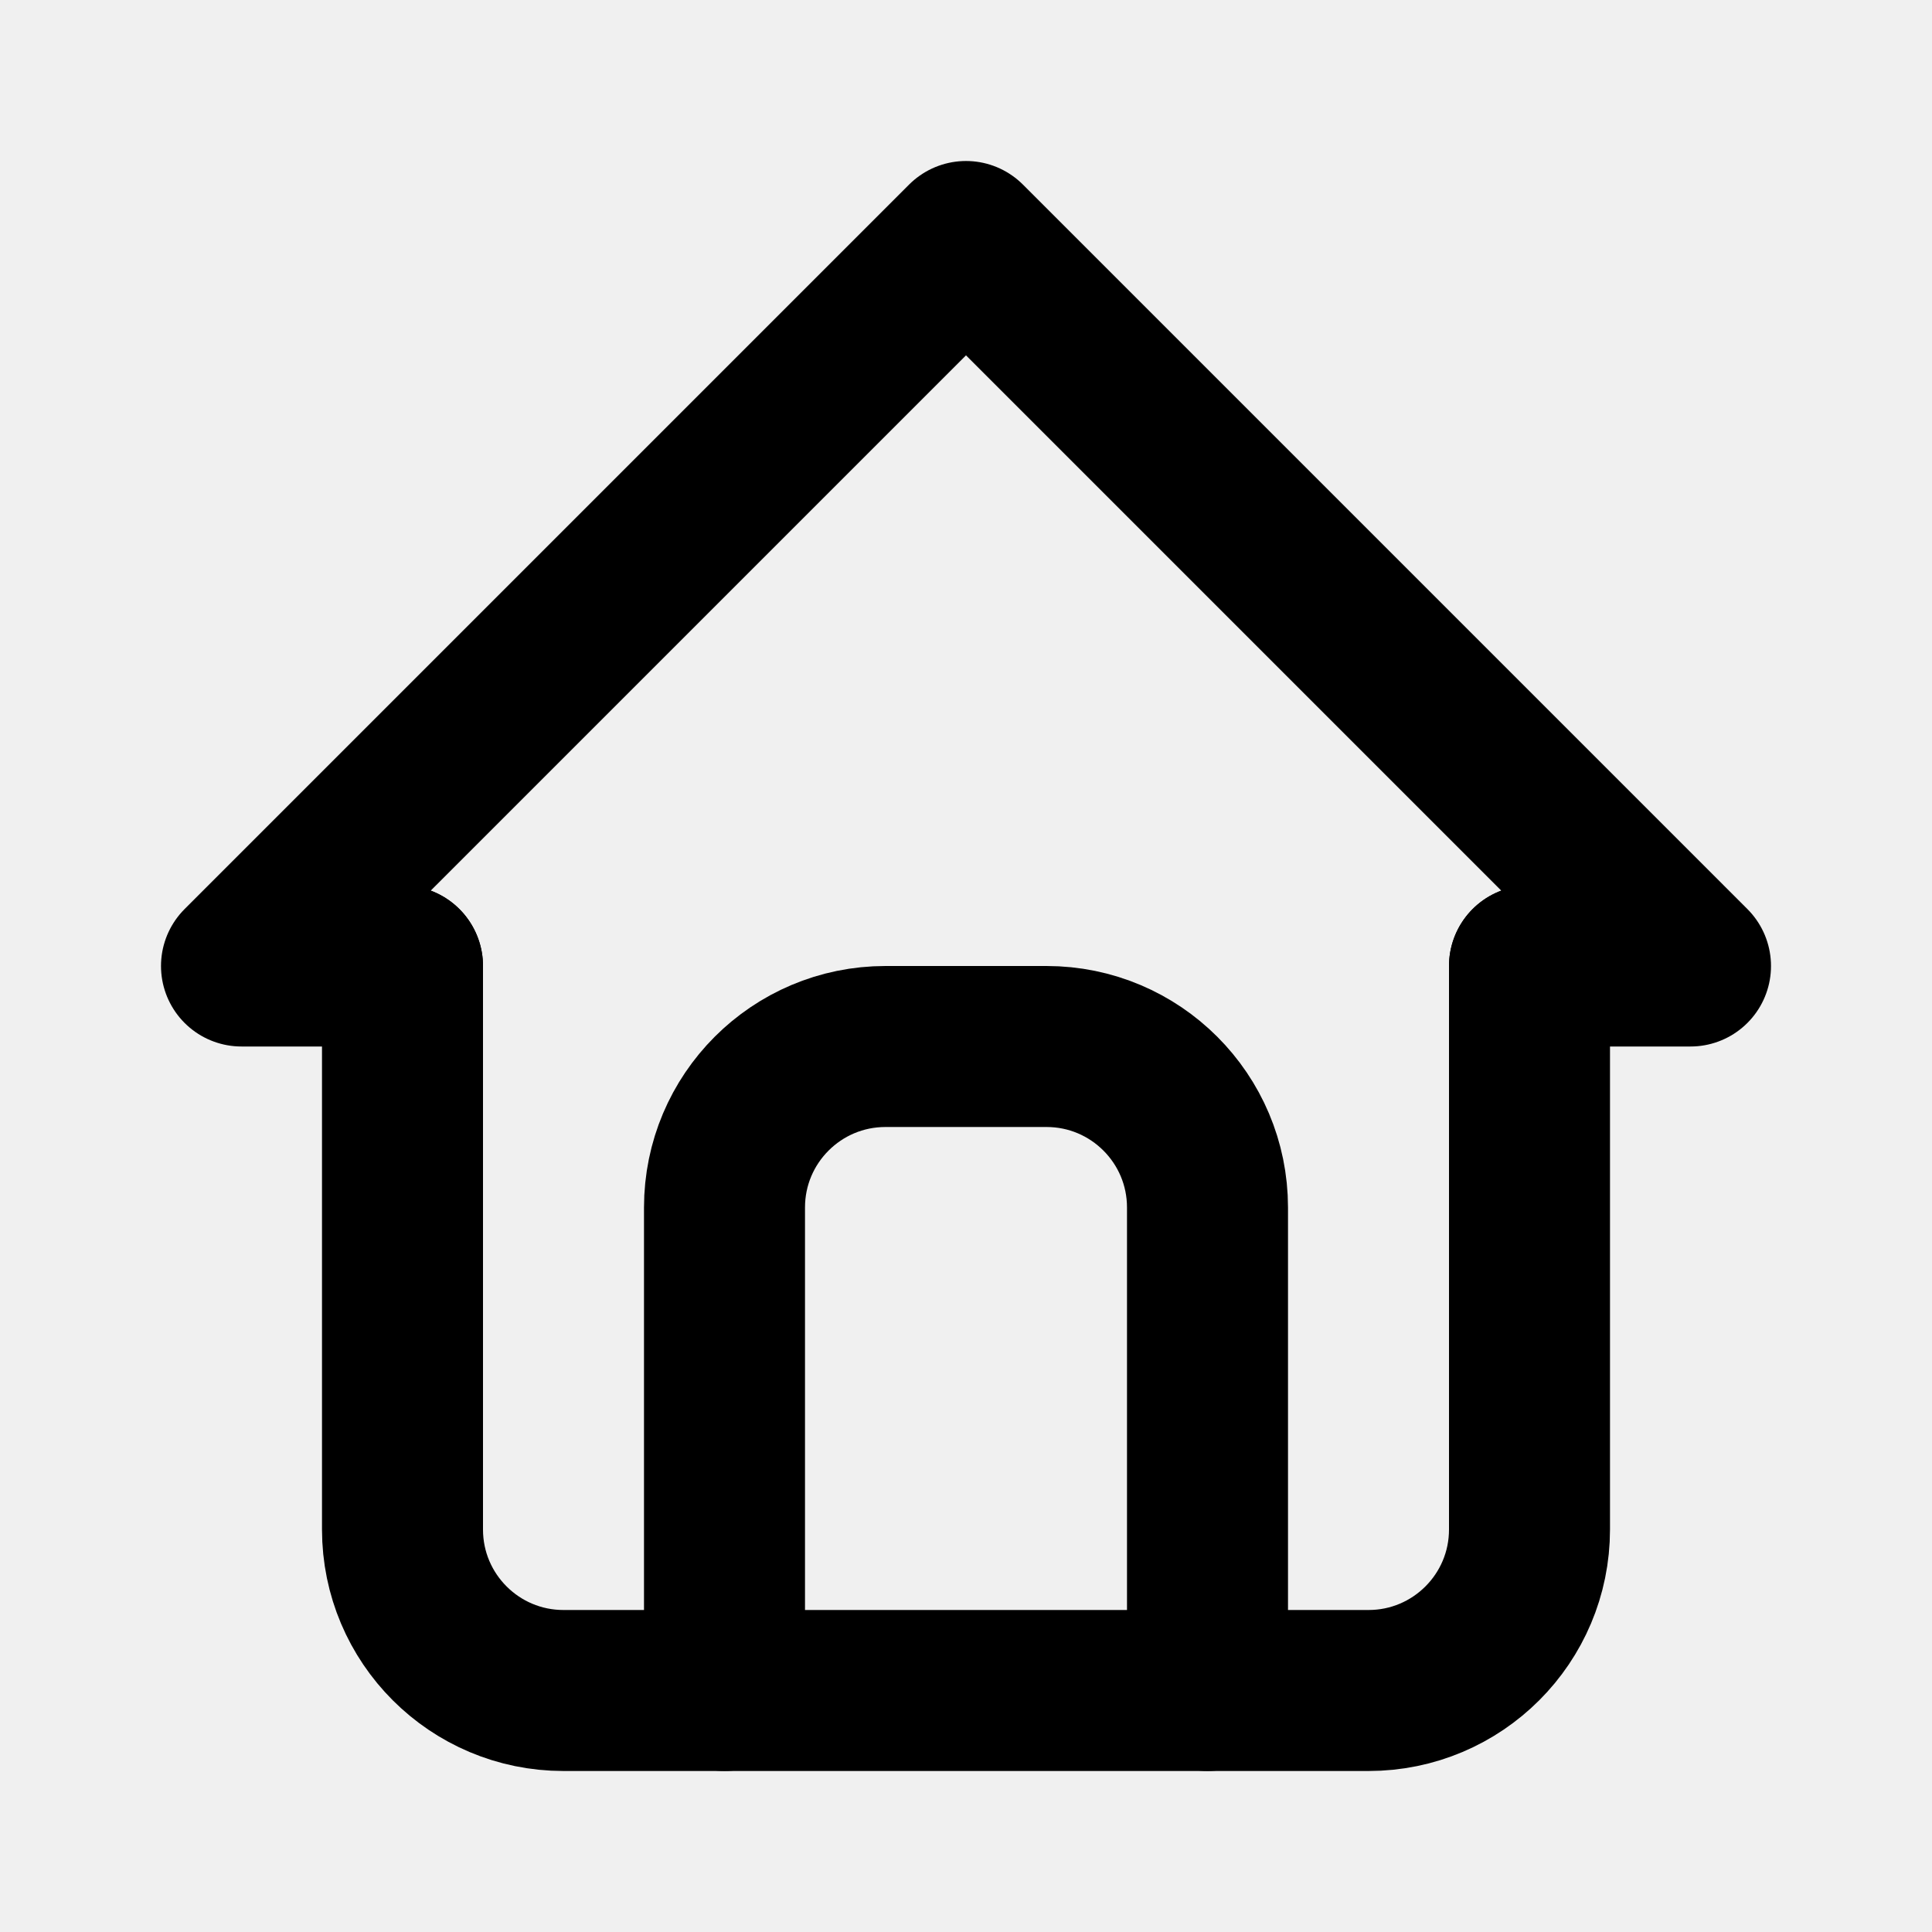
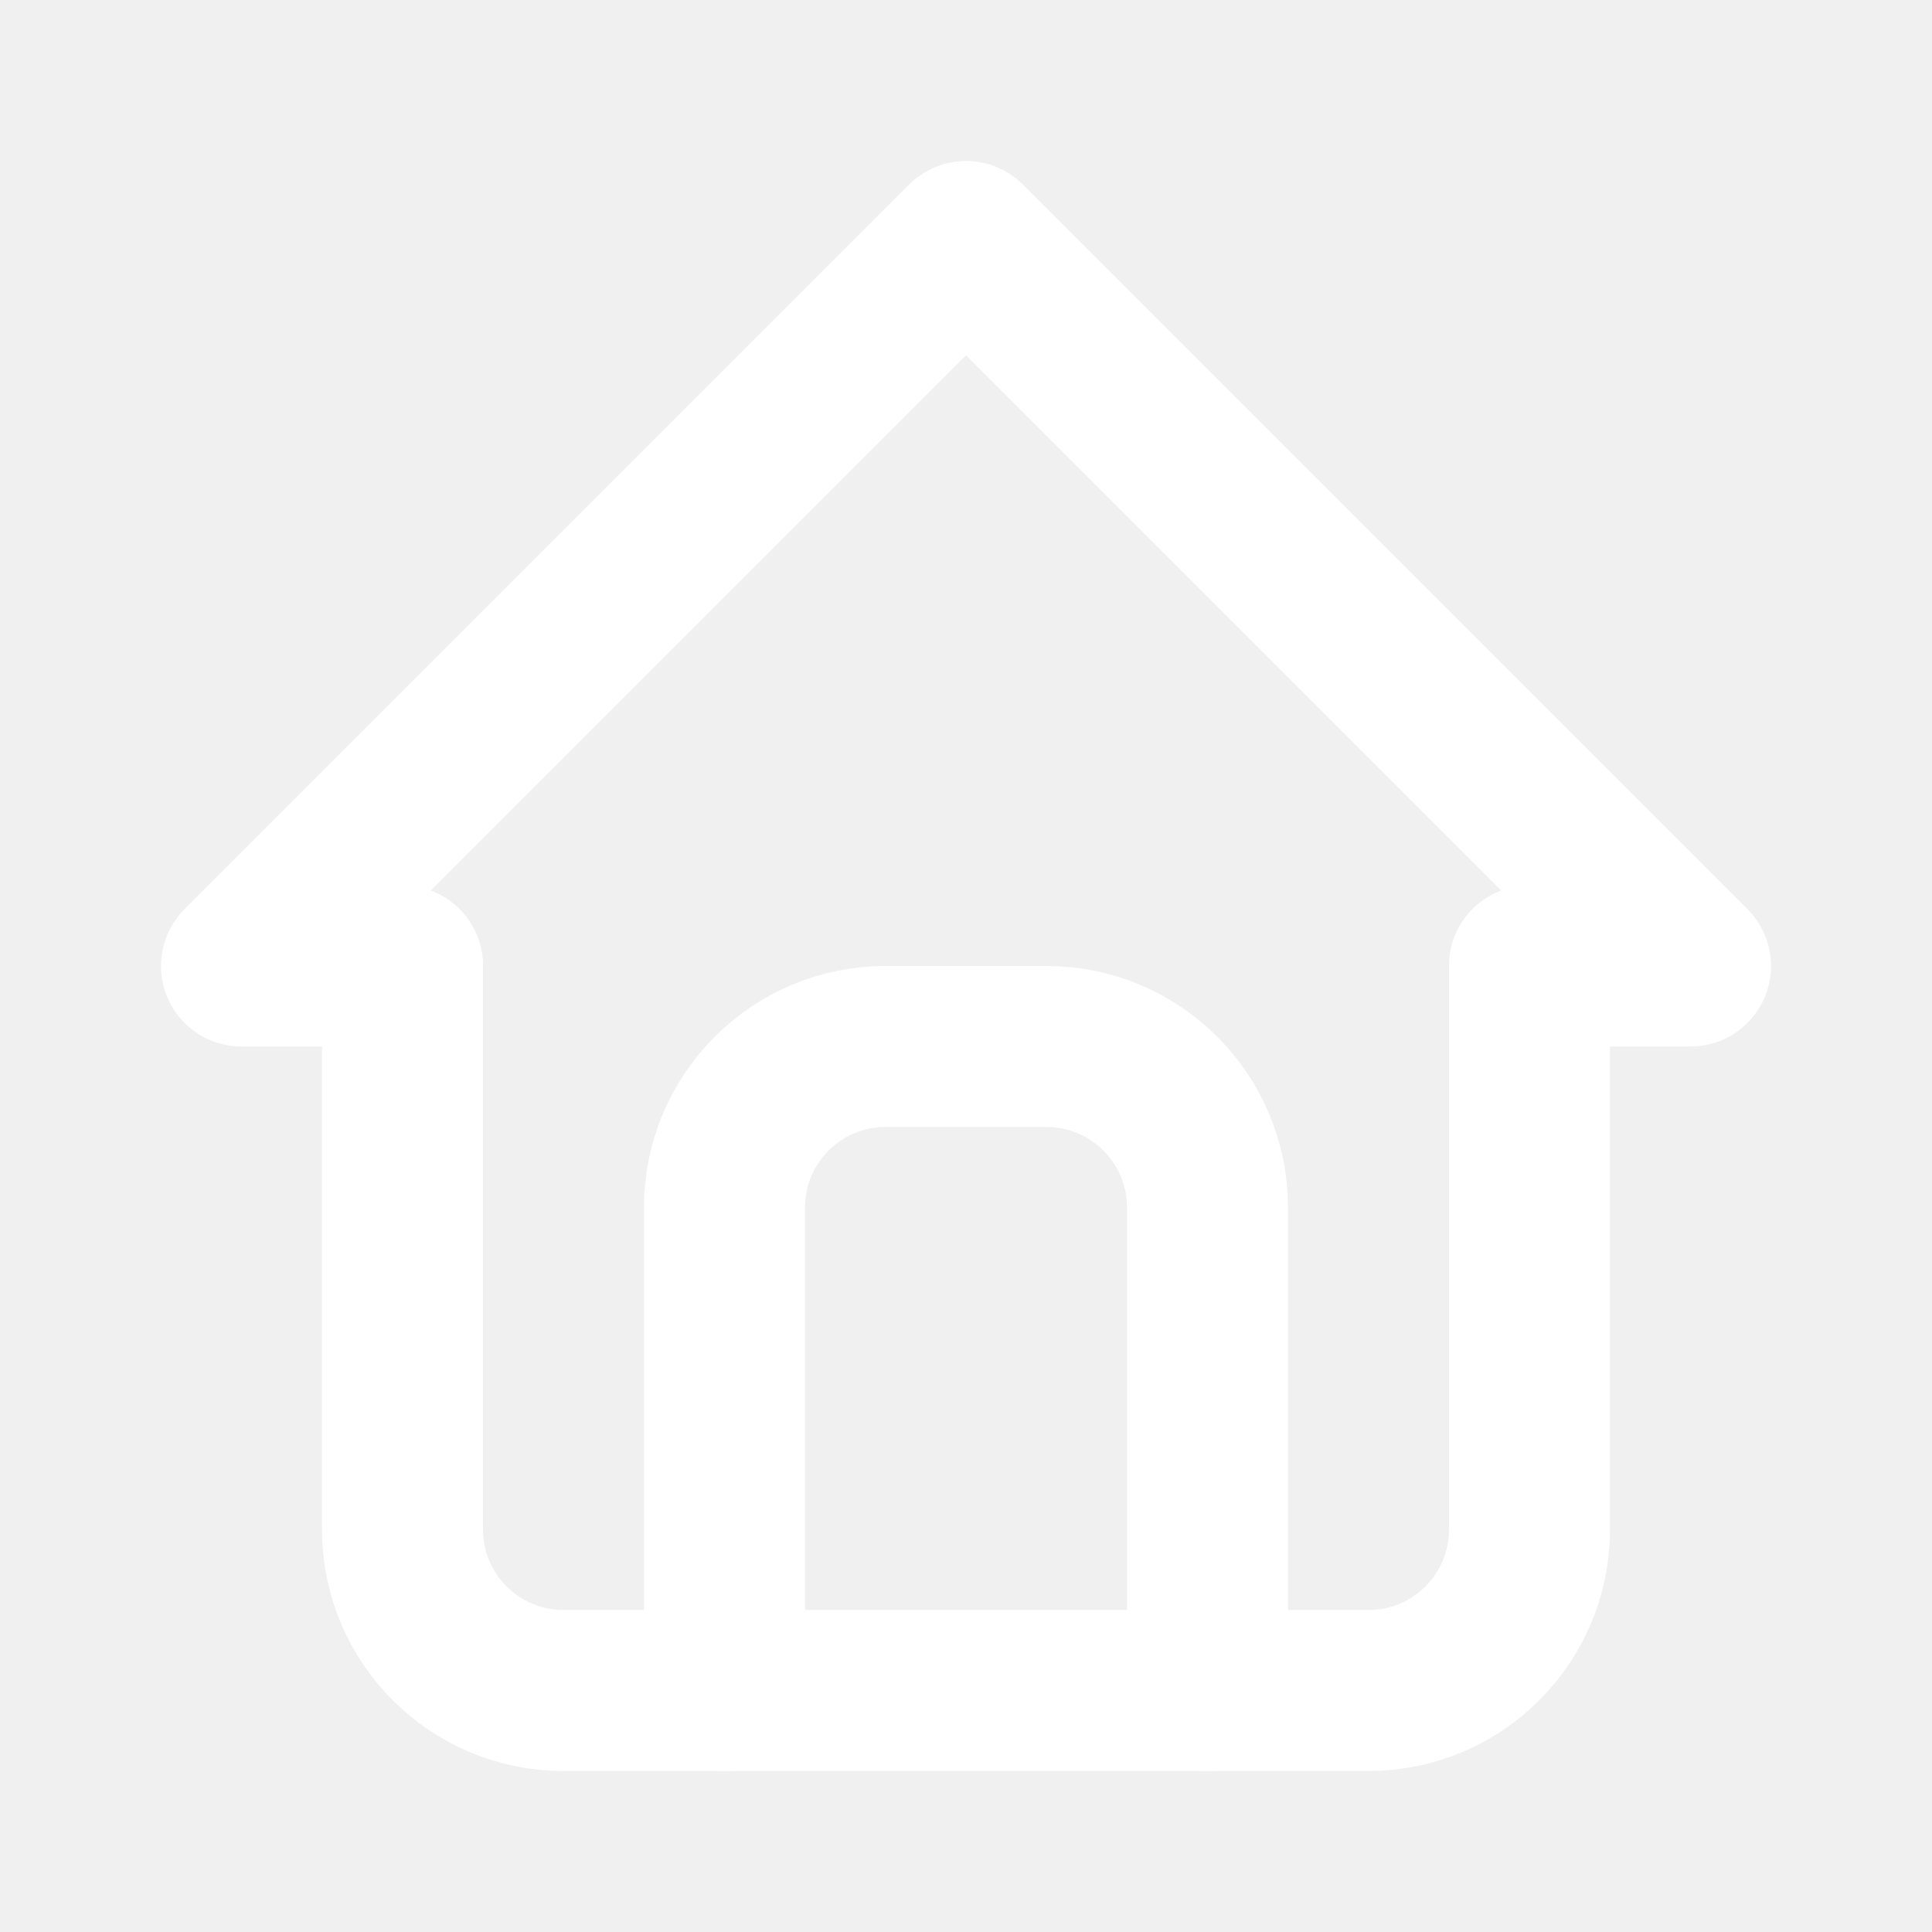
<svg xmlns="http://www.w3.org/2000/svg" viewBox="0 0 24 24" width="24" height="24" aria-hidden="true" focusable="false">
-   <g fill="none" stroke="currentColor" stroke-width="2" stroke-linecap="round" stroke-linejoin="round">
+   <g fill="none" stroke="#fff" stroke-width="2" stroke-linecap="round" stroke-linejoin="round">
    <path d="M5 12H3l9-9l9 9h-2" />
    <path d="M5 12v7a2 2 0 0 0 2 2h10a2 2 0 0 0 2-2v-7" />
    <path d="M9 21v-6a2 2 0 0 1 2-2h2a2 2 0 0 1 2 2v6" />
  </g>
</svg>
